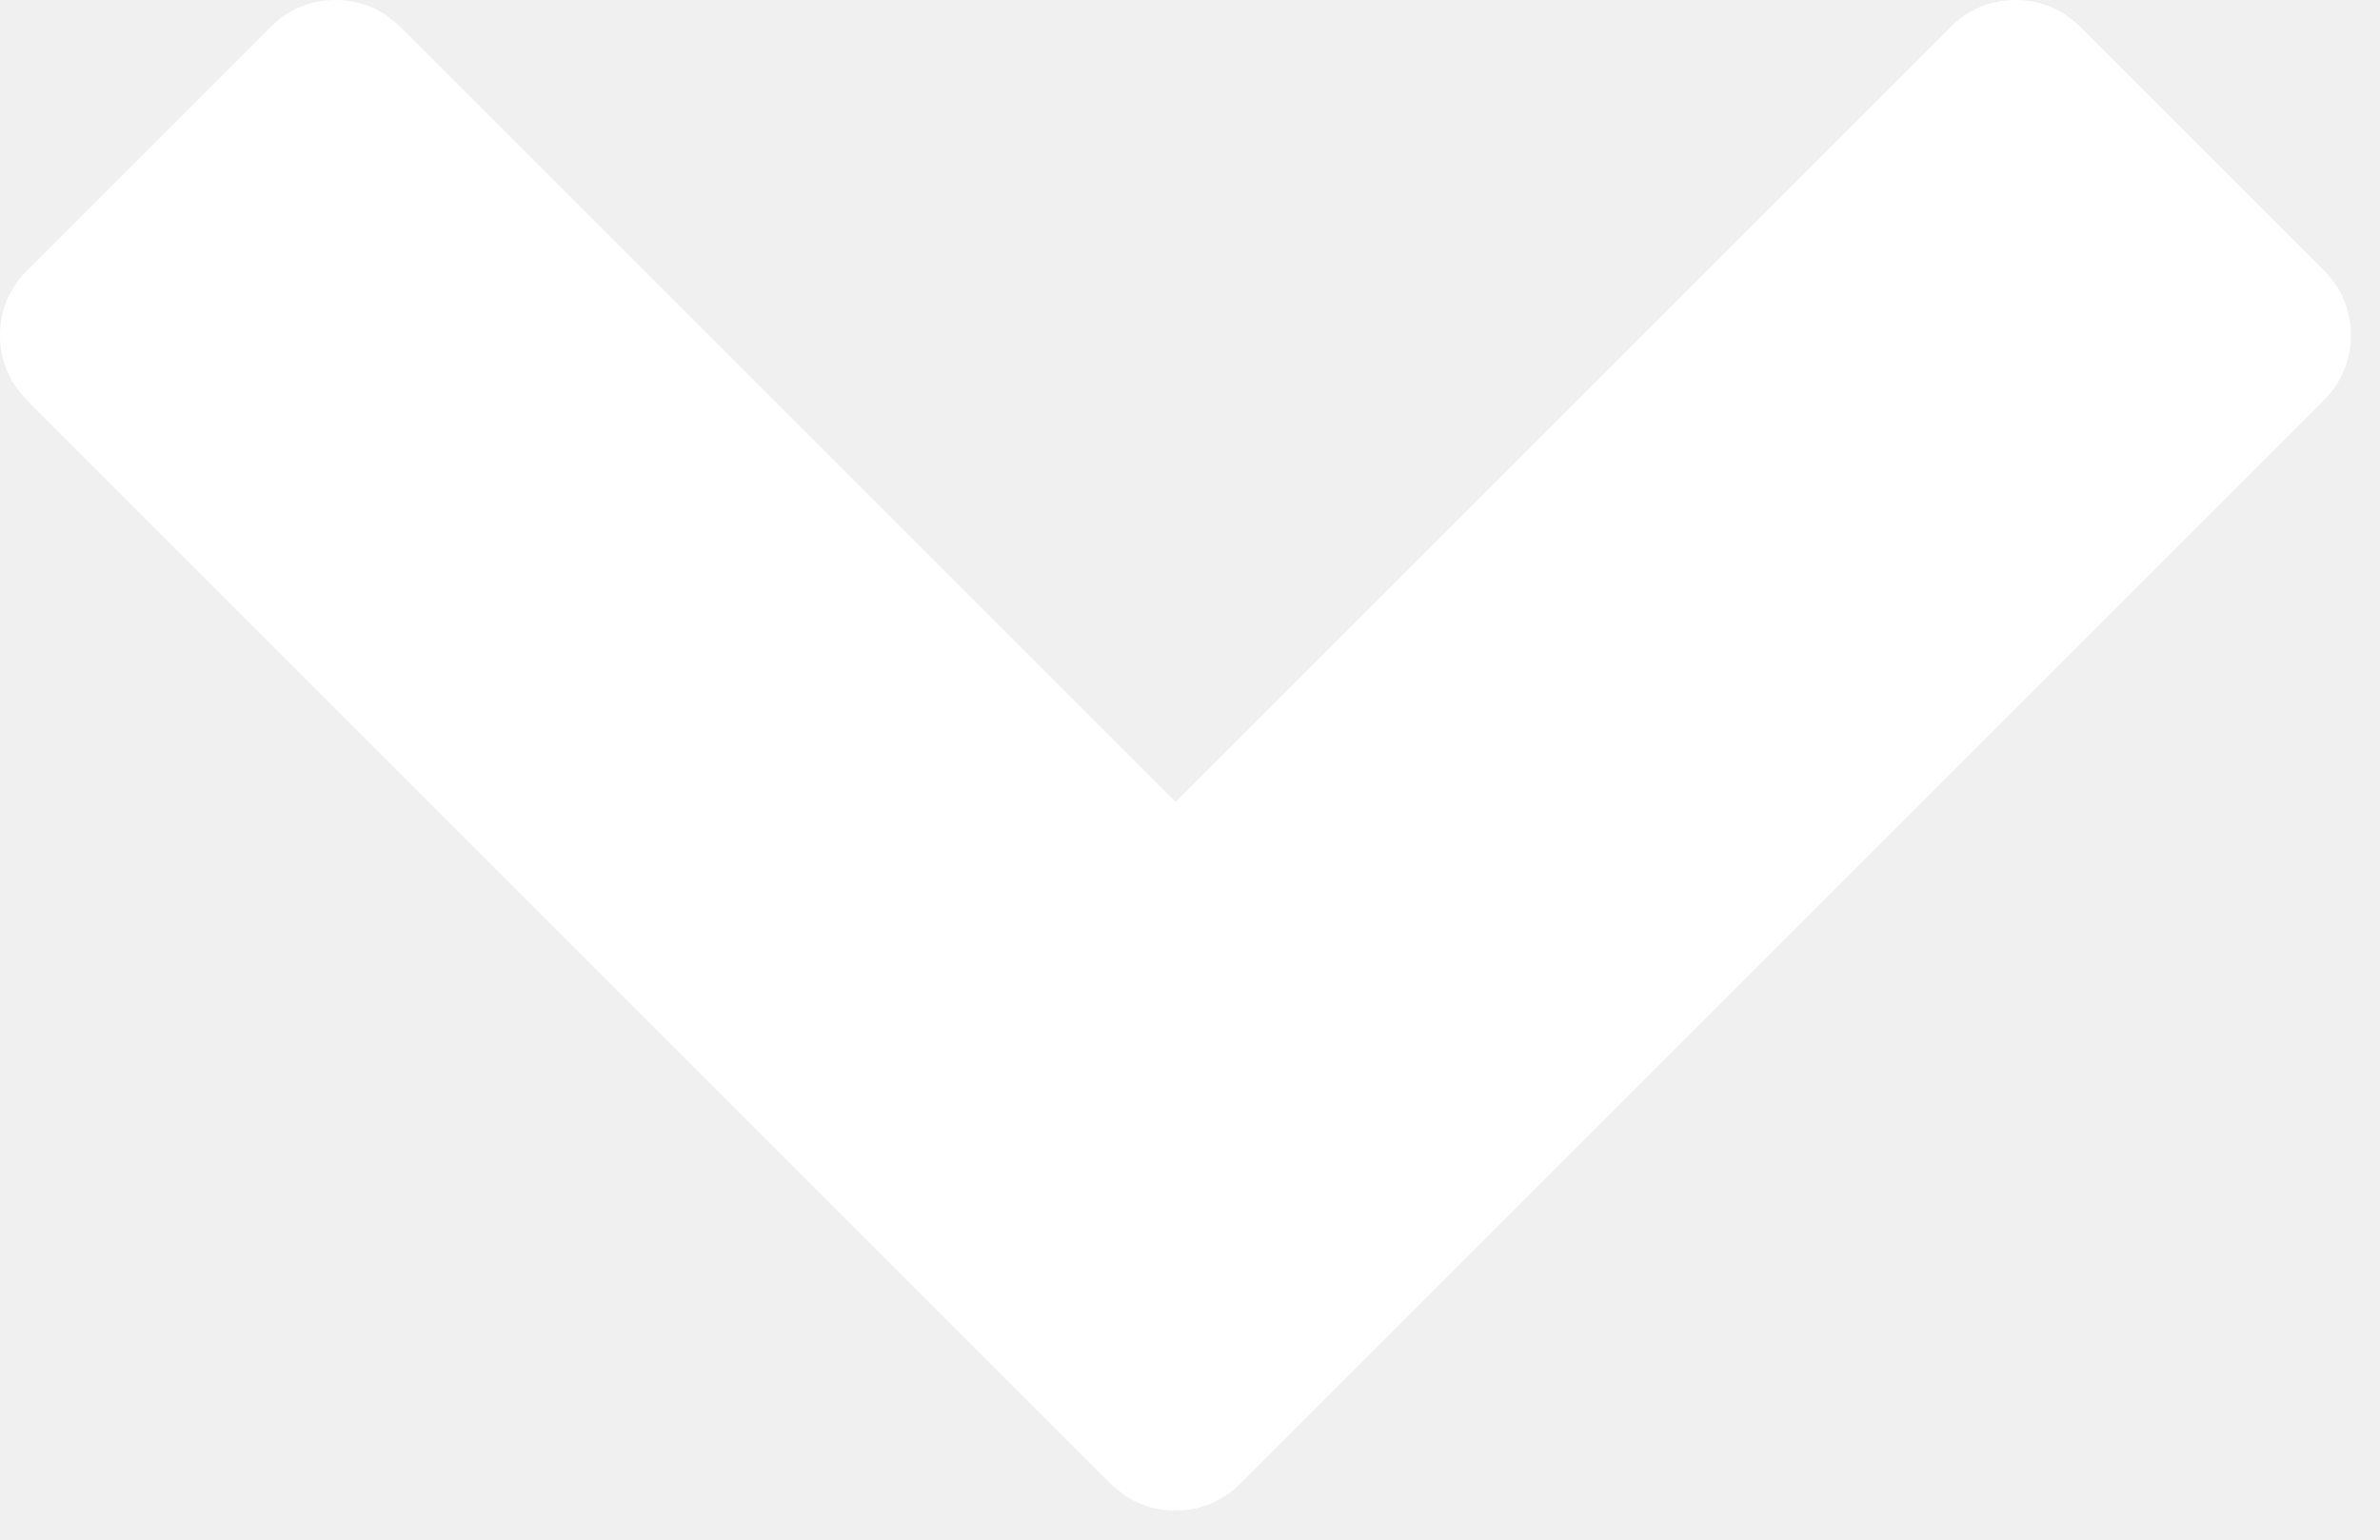
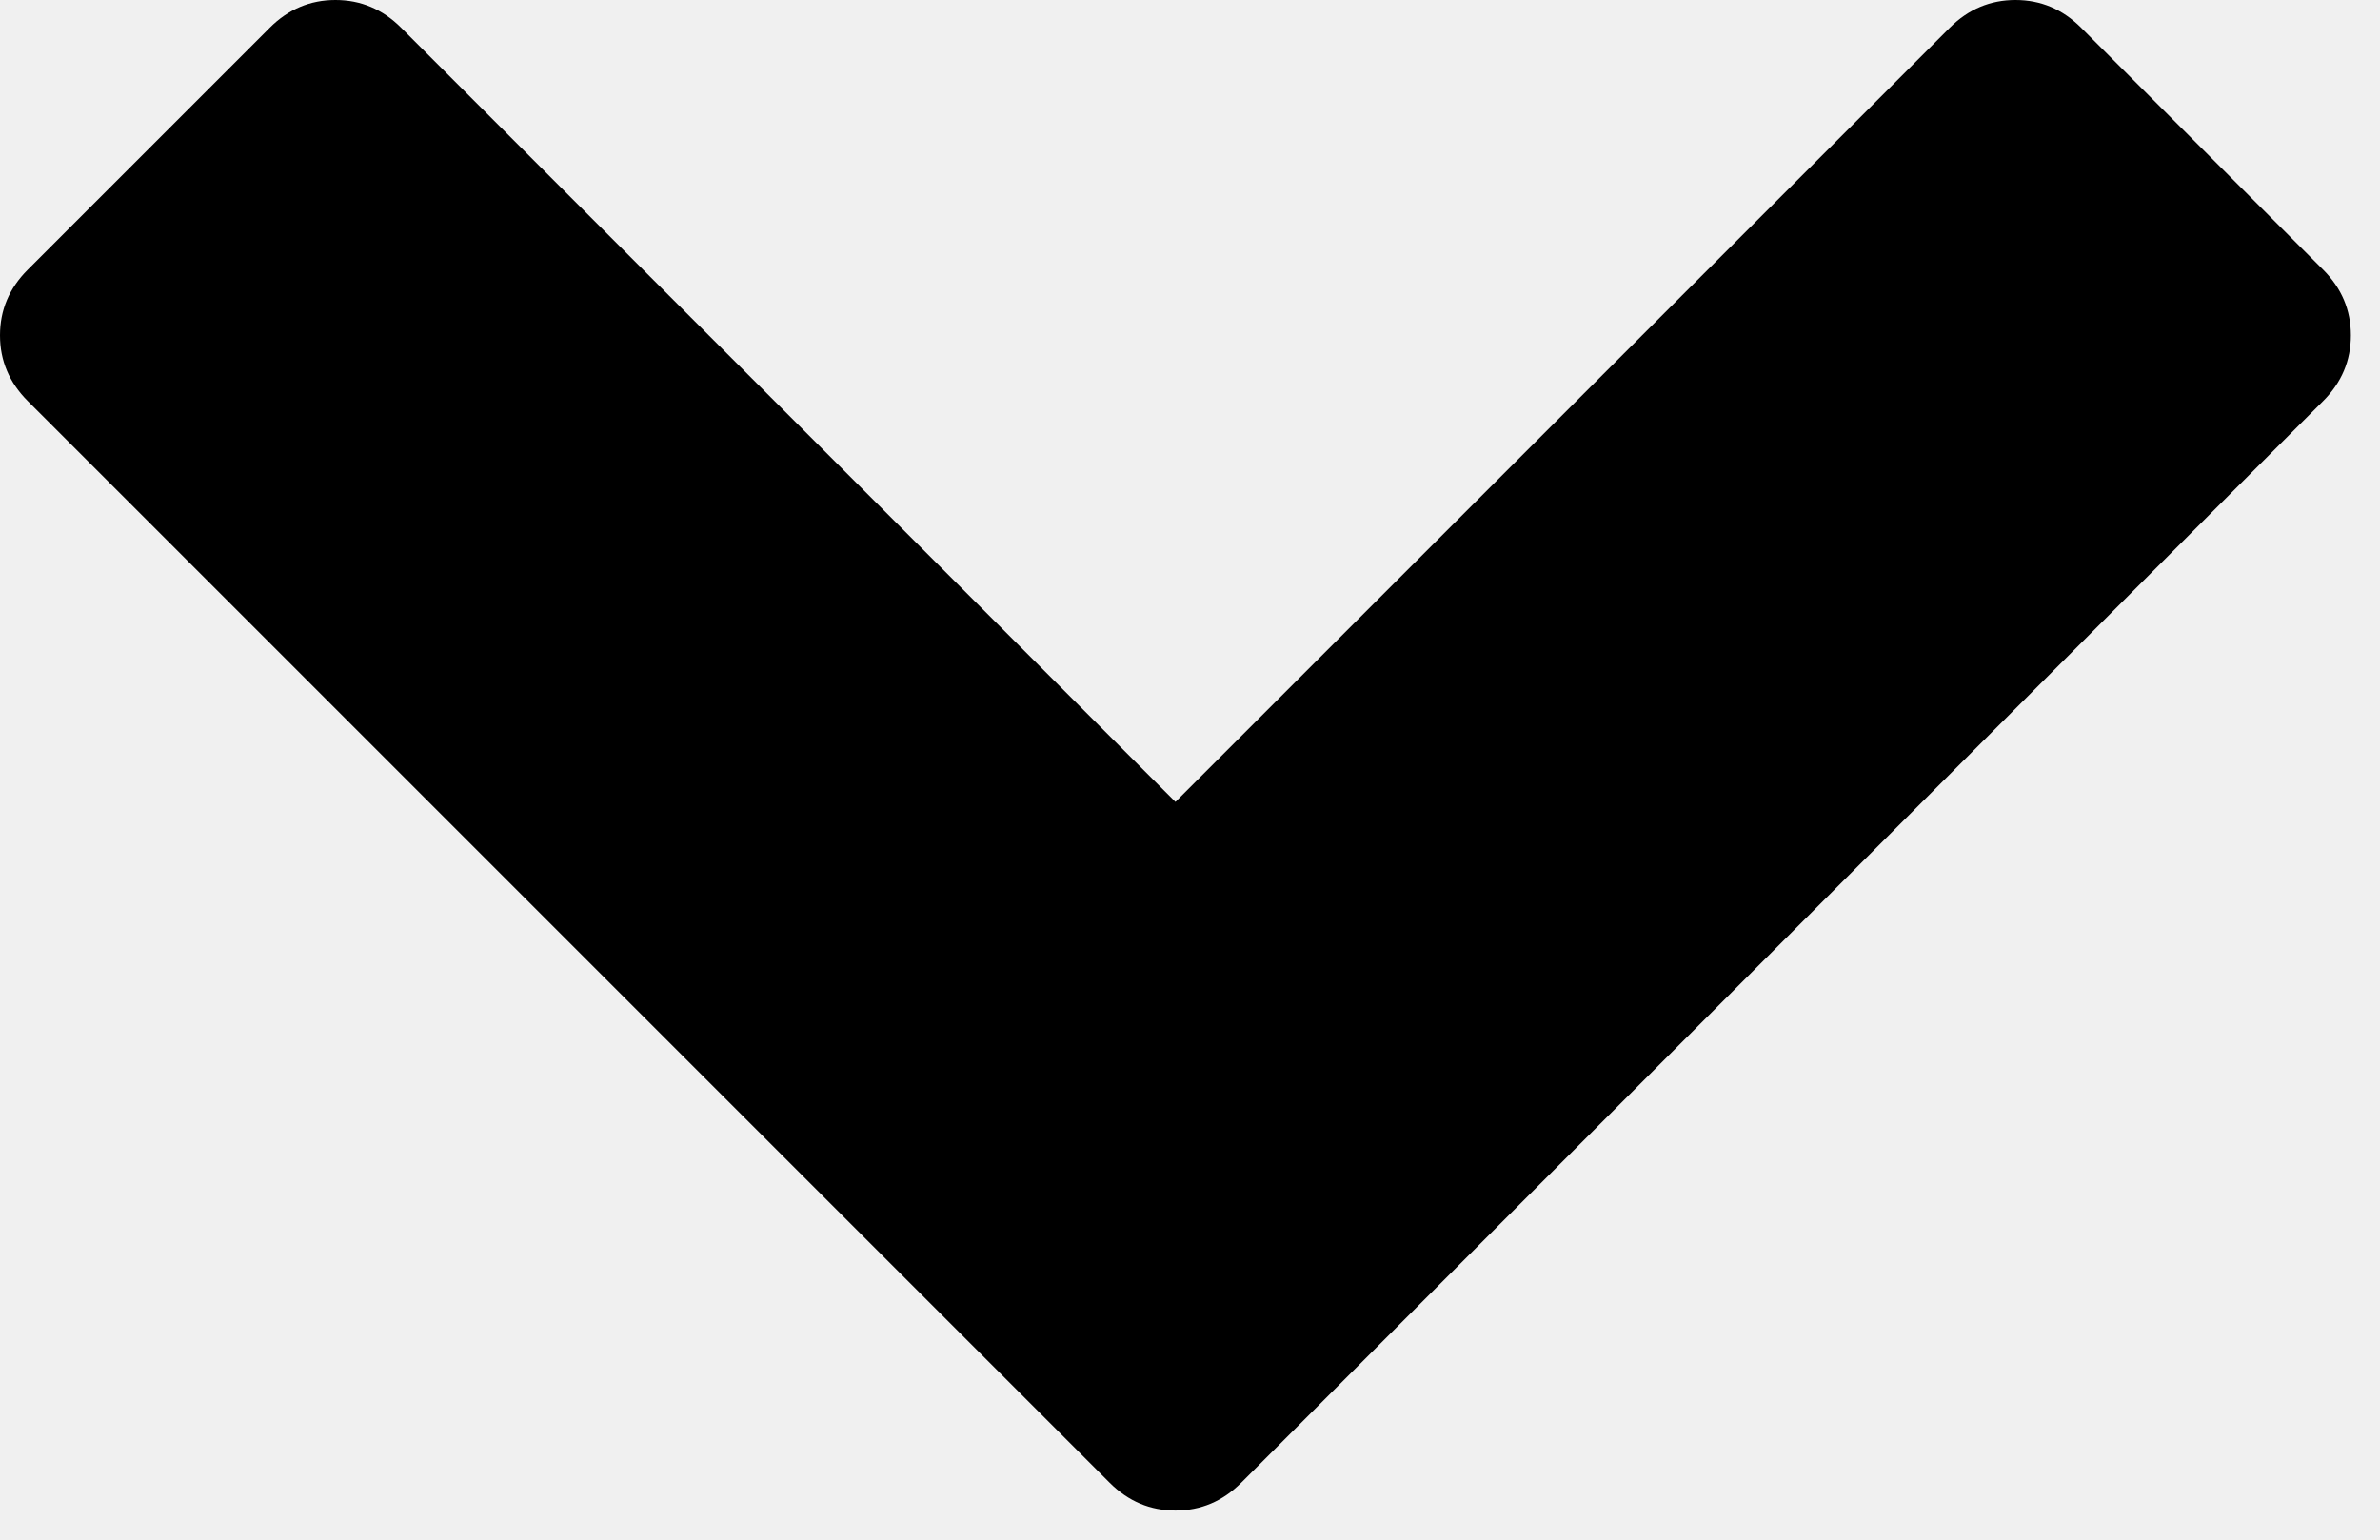
<svg xmlns="http://www.w3.org/2000/svg" width="17" height="11" viewBox="0 0 17 11" fill="none">
-   <path fill-rule="evenodd" clip-rule="evenodd" d="M7.927 10.594L0.198 2.865C0.066 2.733 0 2.576 0 2.396C0 2.215 0.066 2.059 0.198 1.927L1.927 0.198C2.059 0.066 2.216 0 2.396 0C2.577 0 2.733 0.066 2.865 0.198L8.396 5.729L13.927 0.198C14.059 0.066 14.216 0 14.396 0C14.577 0 14.733 0.066 14.865 0.198L16.594 1.927C16.726 2.059 16.792 2.215 16.792 2.396C16.792 2.576 16.726 2.733 16.594 2.865L8.865 10.594C8.733 10.726 8.577 10.792 8.396 10.792C8.216 10.792 8.059 10.726 7.927 10.594Z" fill="#FFFFFF" />
+   <path fill-rule="evenodd" clip-rule="evenodd" d="M7.927 10.594L0.198 2.865C0.066 2.733 0 2.576 0 2.396C0 2.215 0.066 2.059 0.198 1.927L1.927 0.198C2.059 0.066 2.216 0 2.396 0C2.577 0 2.733 0.066 2.865 0.198L8.396 5.729L13.927 0.198C14.059 0.066 14.216 0 14.396 0C14.577 0 14.733 0.066 14.865 0.198L16.594 1.927C16.726 2.059 16.792 2.215 16.792 2.396C16.792 2.576 16.726 2.733 16.594 2.865L8.865 10.594C8.733 10.726 8.577 10.792 8.396 10.792C8.216 10.792 8.059 10.726 7.927 10.594Z" fill="currentColor" />
</svg>
